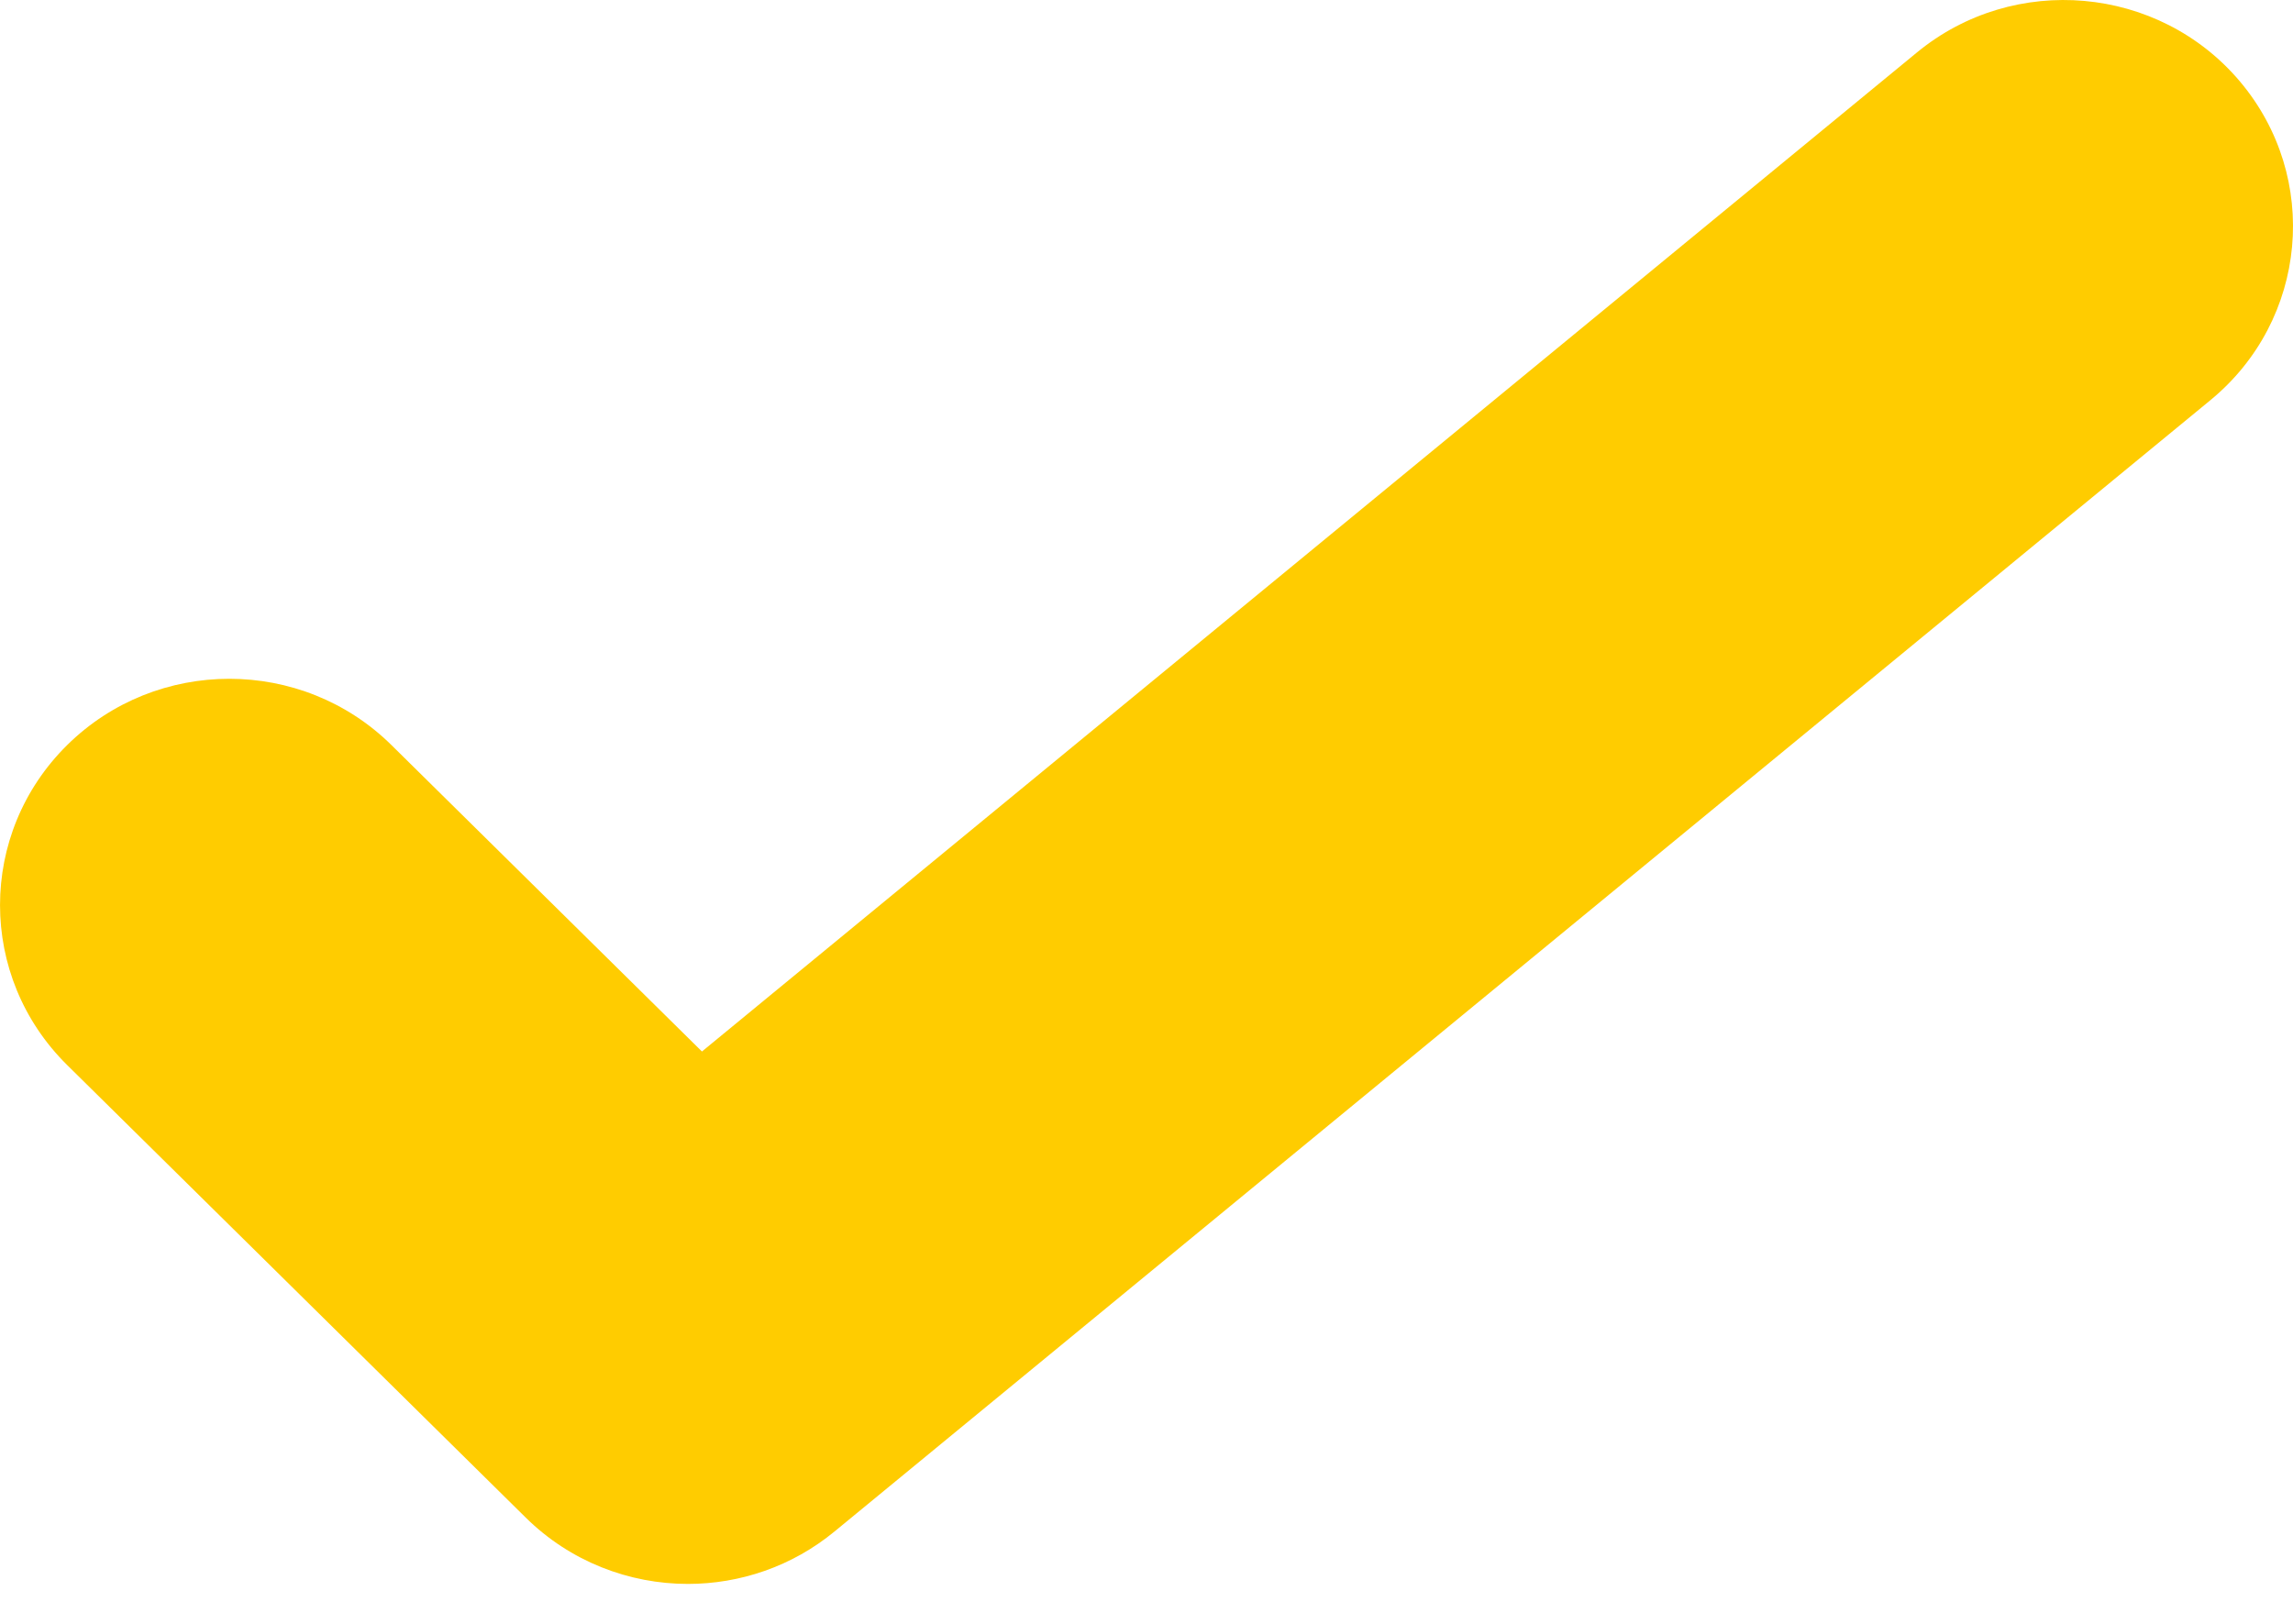
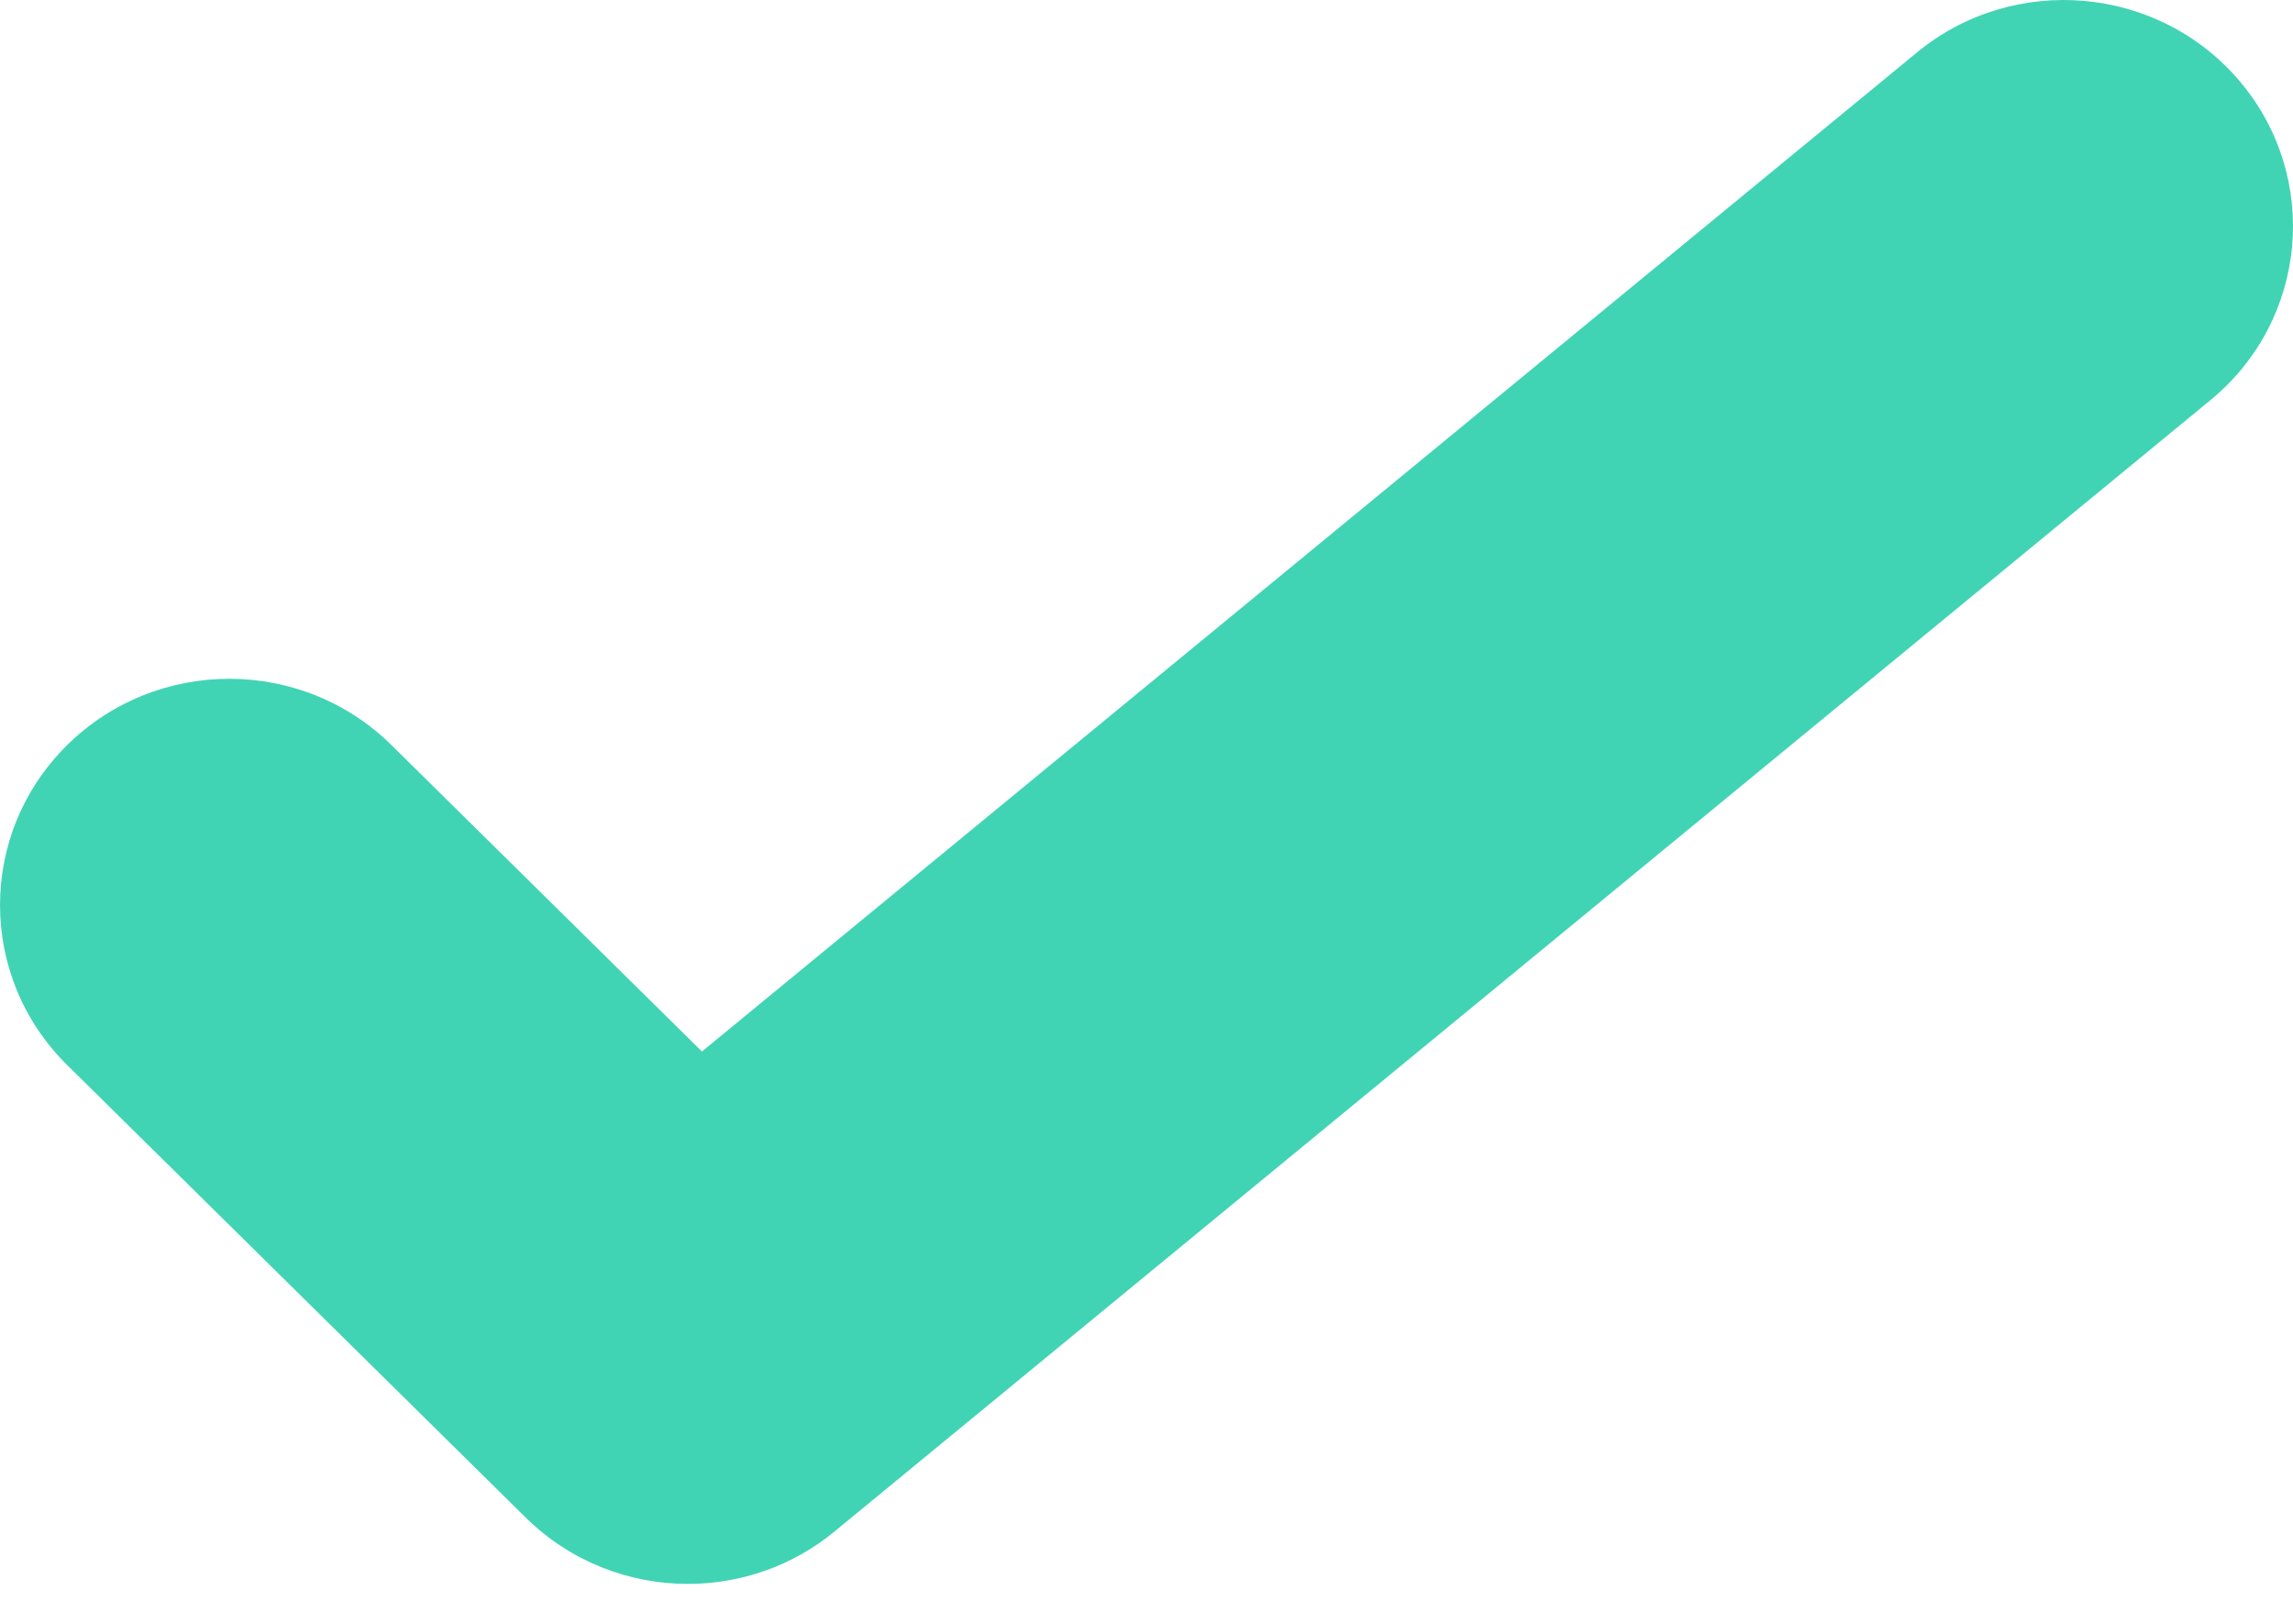
<svg xmlns="http://www.w3.org/2000/svg" width="24px" height="17px" viewBox="0 0 24 17" version="1.1">
  <g id="confirmed" stroke="none" stroke-width="1" fill="none" fill-rule="evenodd">
-     <g id="Global-Innovation-PC-Copy" transform="translate(-194, -1475)" fill="#FFCC00">
+     <g id="Global-Innovation-PC-Copy" transform="translate(-194, -1335)" fill="#41D4B4">
      <g id="Group-5-Copy" transform="translate(0, 1008)">
-         <g transform="translate(0, -10)" id="Group-2">
-           <g transform="translate(194, 470)">
-             <path d="M7.2,23.582 C6.584,23.582 5.969,23.348 5.503,22.888 L0.703,18.15 C-0.234,17.225 -0.234,15.726 0.703,14.8 C1.64,13.875 3.16,13.875 4.097,14.8 L7.347,18.008 L20.064,7.549 C21.081,6.712 22.595,6.847 23.444,7.852 C24.292,8.858 24.155,10.351 23.136,11.189 L8.736,23.032 C8.29,23.4 7.744,23.582 7.2,23.582 Z" id="ic_check" />
+         <g transform="translate(0, -10)" id="Group-8">
+           <g transform="translate(194, 330)">
+             <path d="M7.2,23.582 C6.584,23.582 5.969,23.348 5.503,22.888 L0.703,18.15 C-0.234,17.225 -0.234,15.726 0.703,14.8 C1.64,13.875 3.16,13.875 4.097,14.8 L7.347,18.008 L20.064,7.549 C21.081,6.712 22.595,6.847 23.444,7.852 C24.292,8.858 24.155,10.351 23.136,11.189 L8.736,23.032 C8.29,23.4 7.744,23.582 7.2,23.582 Z" id="Path-Copy" />
          </g>
        </g>
      </g>
    </g>
  </g>
</svg>
